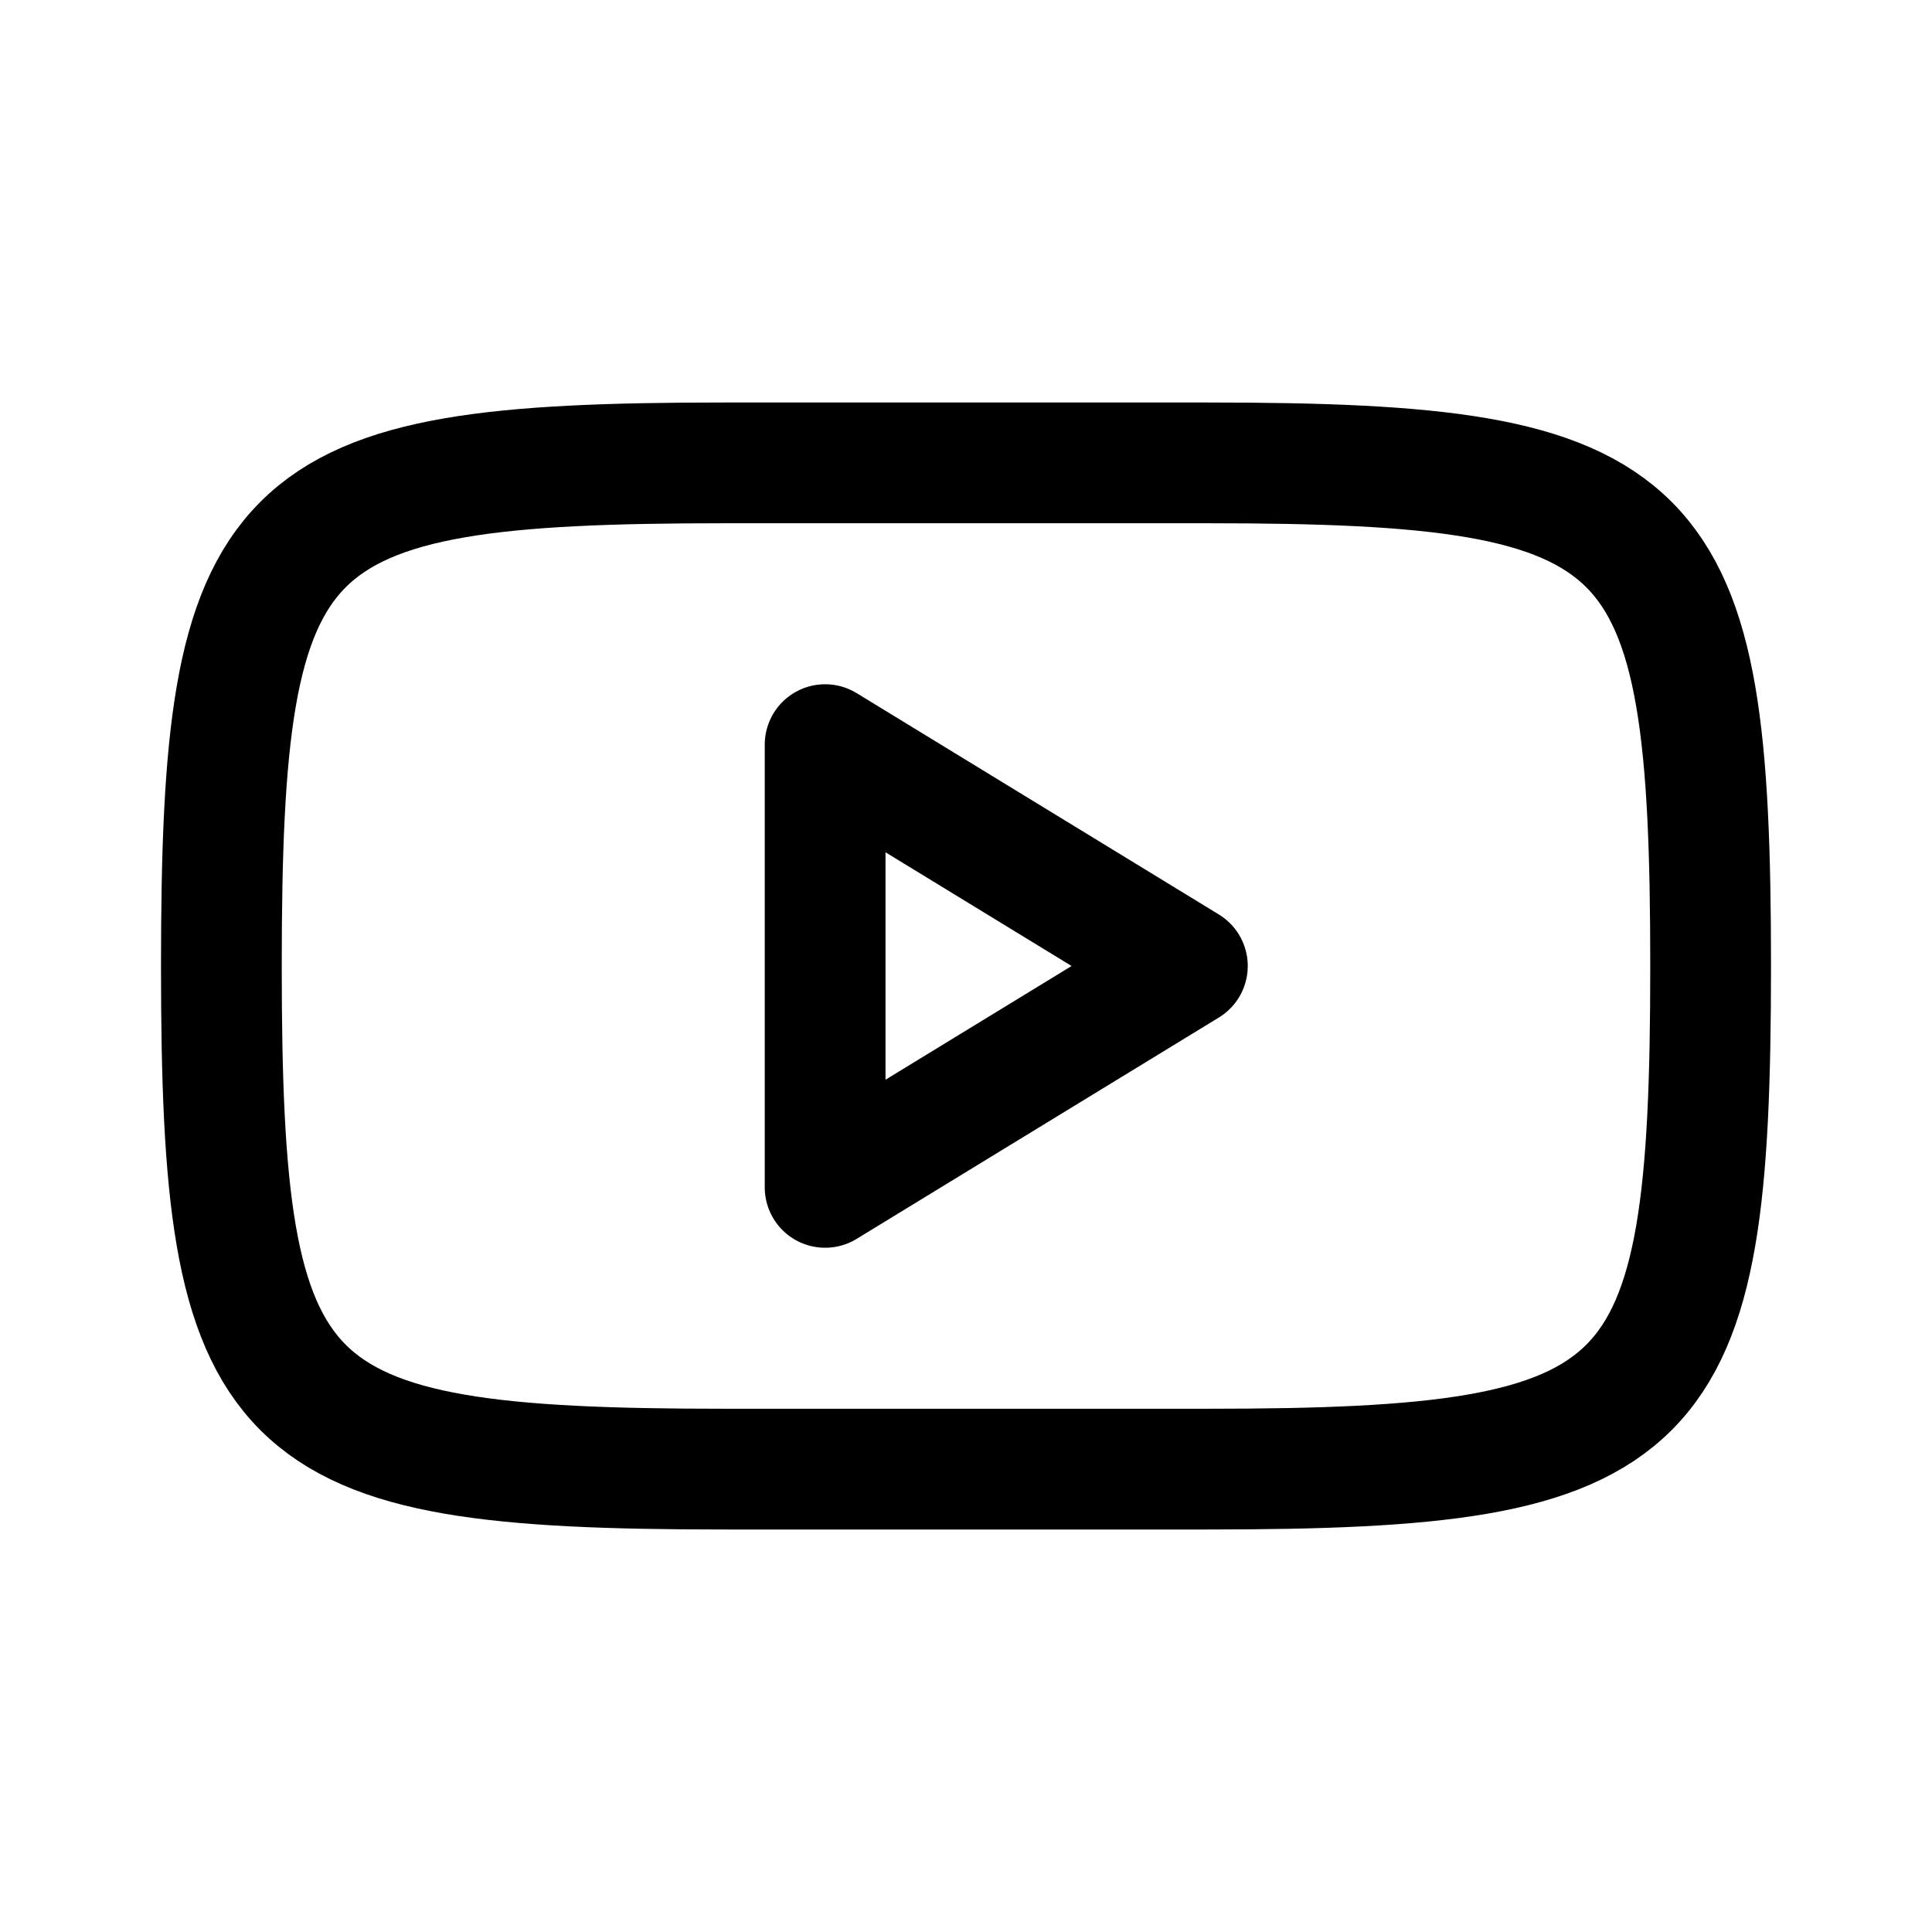
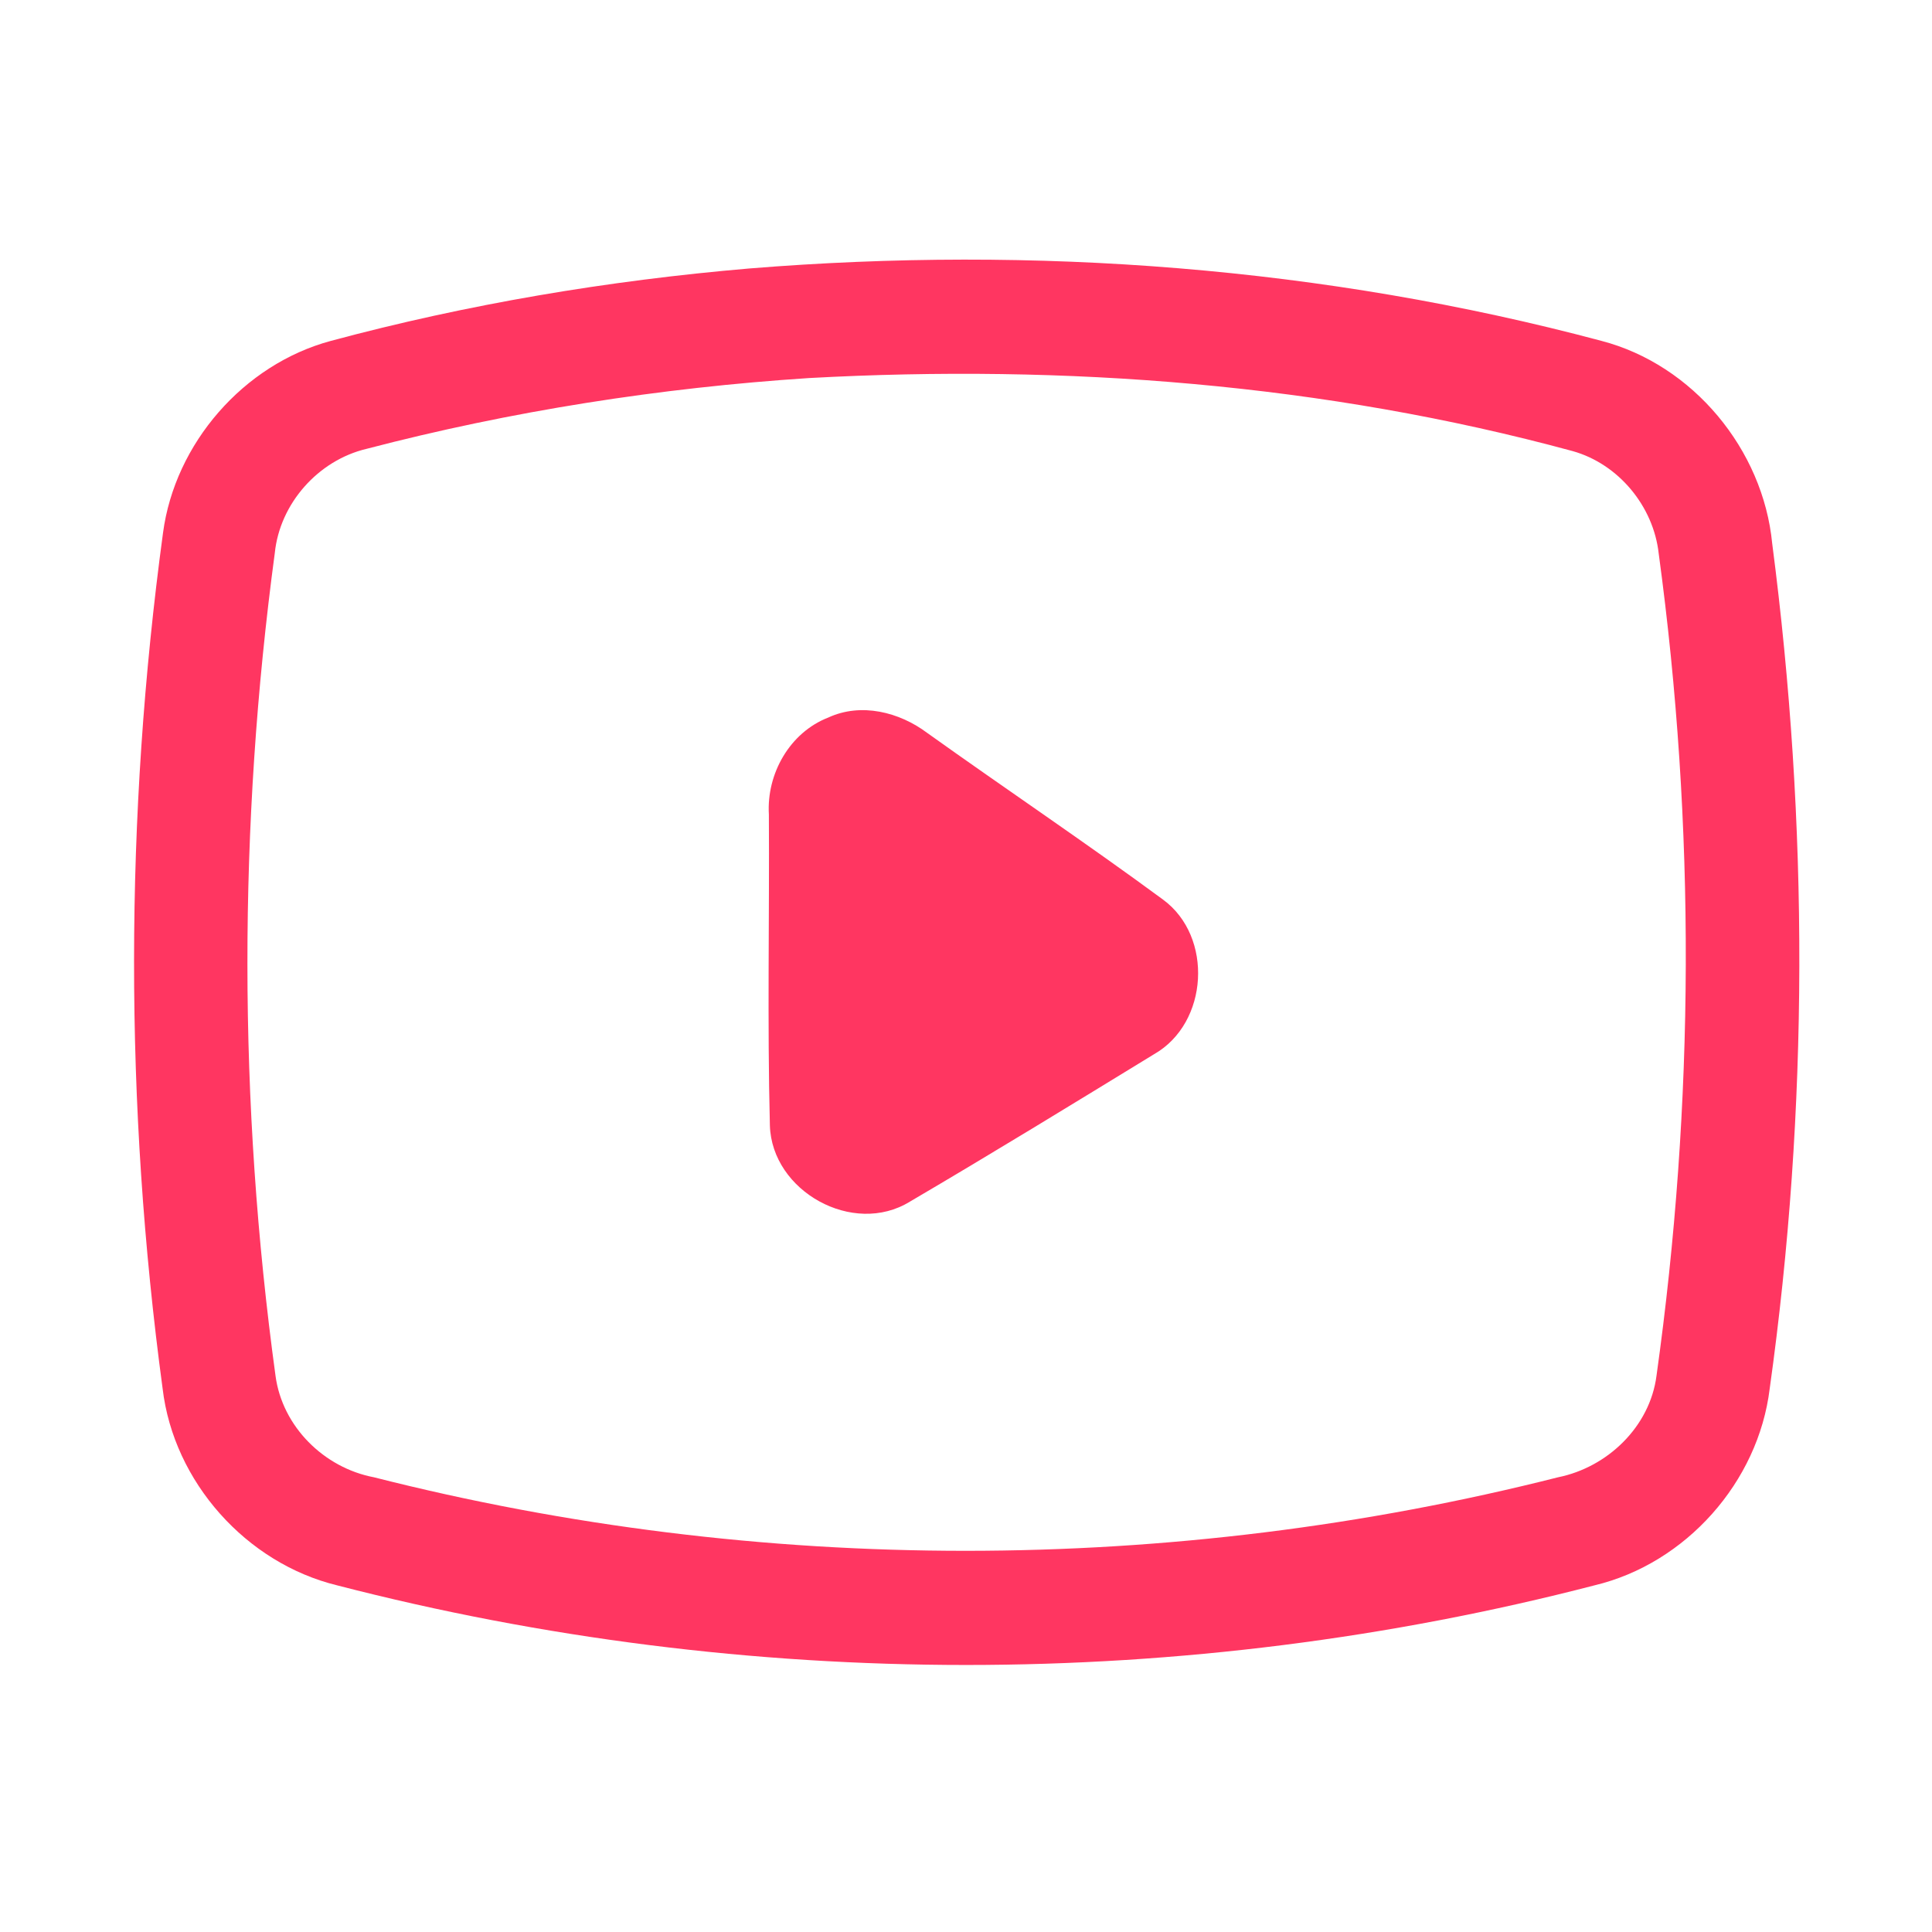
- <svg xmlns="http://www.w3.org/2000/svg" width="192" height="192" viewBox="0 0 192 192" fill="none">
-   <path d="M170 96C170 51 165.038 46.001 120 46L96 46L72 46C26.962 46.001 22 51 22 96C22 141 26.962 145.999 72 146L96 146L120 146C165.038 145.999 170 141 170 96Z" stroke="black" stroke-width="12" />
-   <path d="M118 96L82 74V96V118L118 96Z" stroke="black" stroke-width="12" stroke-linejoin="round" />
+ <svg xmlns="http://www.w3.org/2000/svg" width="192pt" height="192pt" viewBox="0 0 192 192" version="1.1">
+   <g id="#ff3661ff">
+     <path fill="#ff3661" opacity="1.00" d=" M 74.47 26.68 C 102.82 24.38 131.61 26.53 159.13 33.87 C 168.25 36.24 175.22 44.68 176.12 54.02 C 179.75 81.86 179.76 110.20 175.87 138.01 C 174.74 147.28 167.55 155.38 158.46 157.55 C 117.73 168.11 74.28 168.09 33.54 157.56 C 24.47 155.36 17.25 147.26 16.16 137.99 C 12.36 109.81 12.38 81.13 16.20 52.96 C 17.38 44.07 24.20 36.22 32.87 33.88 C 46.48 30.22 60.43 27.88 74.47 26.68 M 80.41 37.57 C 65.57 38.54 50.80 40.85 36.41 44.61 C 31.62 45.75 27.81 50.04 27.31 54.95 C 23.67 82.04 23.67 109.63 27.38 136.72 C 28.05 141.77 32.20 145.87 37.16 146.81 C 75.56 156.57 116.43 156.54 154.84 146.81 C 159.75 145.82 163.96 141.79 164.62 136.73 C 168.41 109.67 168.52 82.08 164.84 55.01 C 164.32 50.31 160.85 46.11 156.29 44.83 C 131.63 38.13 105.87 36.18 80.41 37.57 Z" />
+     <path fill="#ff3661" opacity="1.00" d=" M 82.31 71.31 C 85.57 69.80 89.38 70.76 92.15 72.84 C 99.93 78.40 107.88 83.73 115.58 89.40 C 120.60 93.08 120.11 101.67 114.70 104.76 C 106.64 109.69 98.57 114.64 90.42 119.42 C 84.79 122.89 76.70 118.40 76.51 111.84 C 76.25 101.55 76.47 91.24 76.41 80.94 C 76.17 76.90 78.48 72.80 82.31 71.31 Z" />
+   </g>
</svg>
